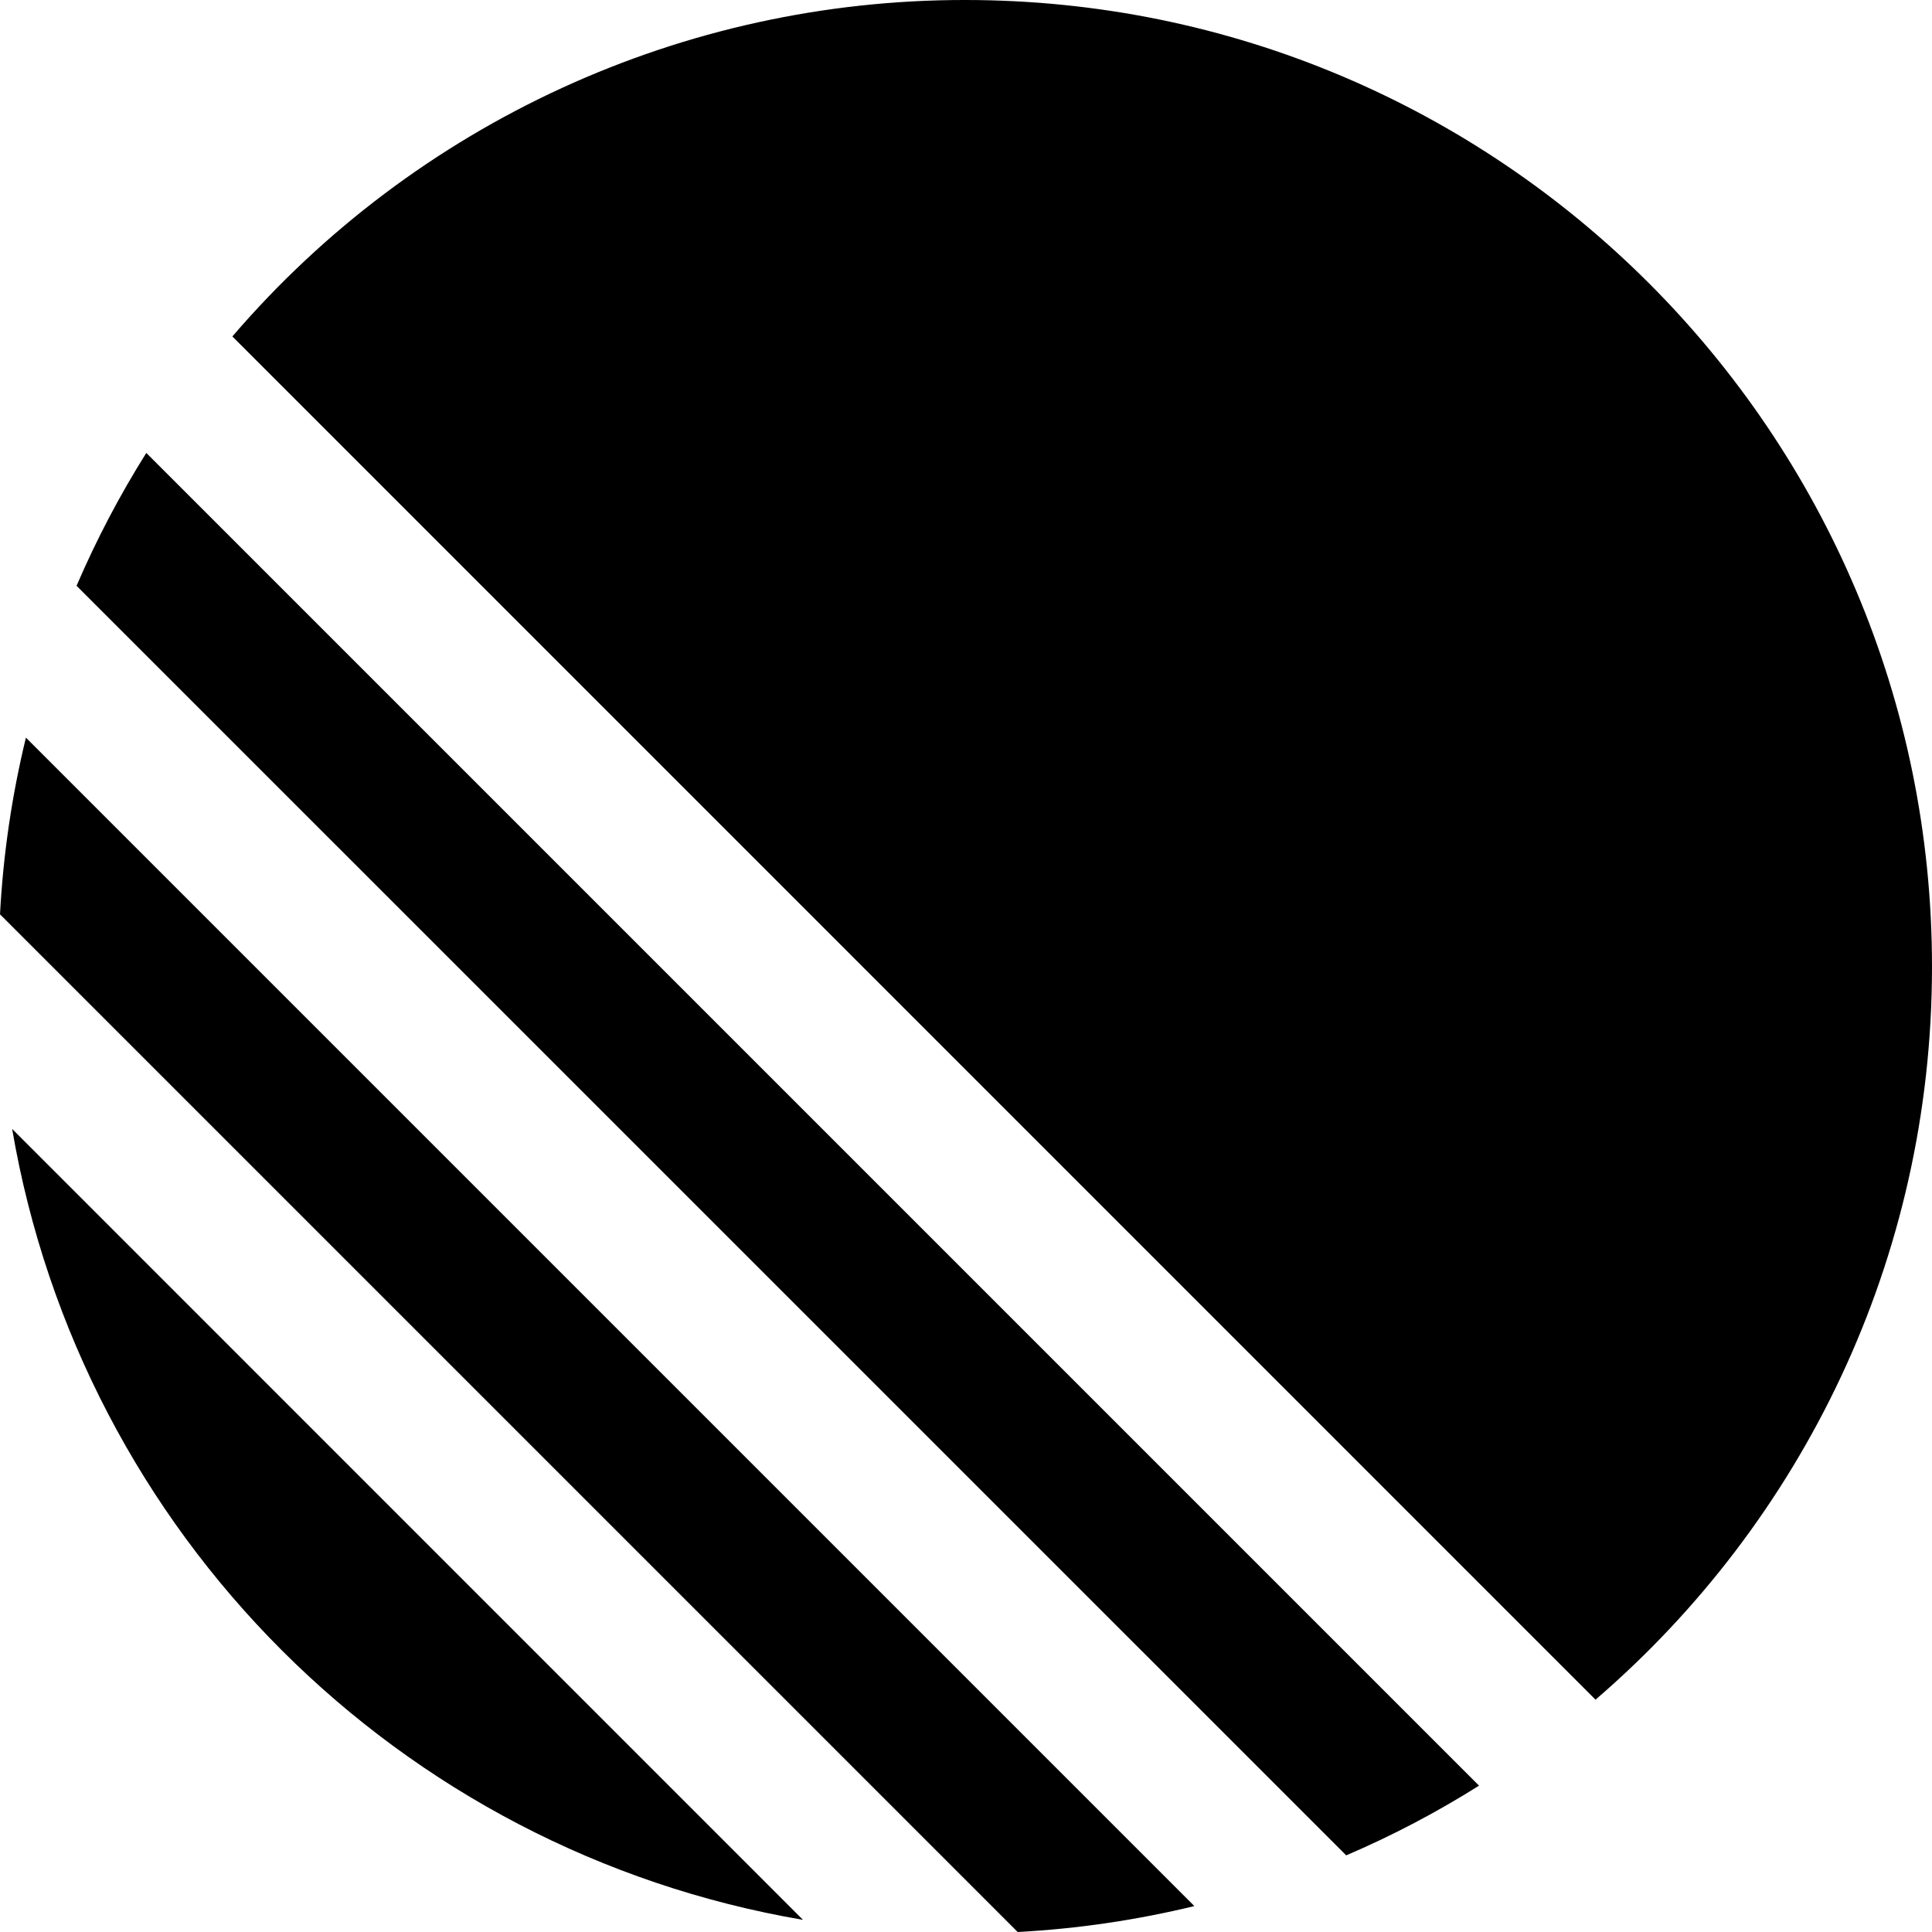
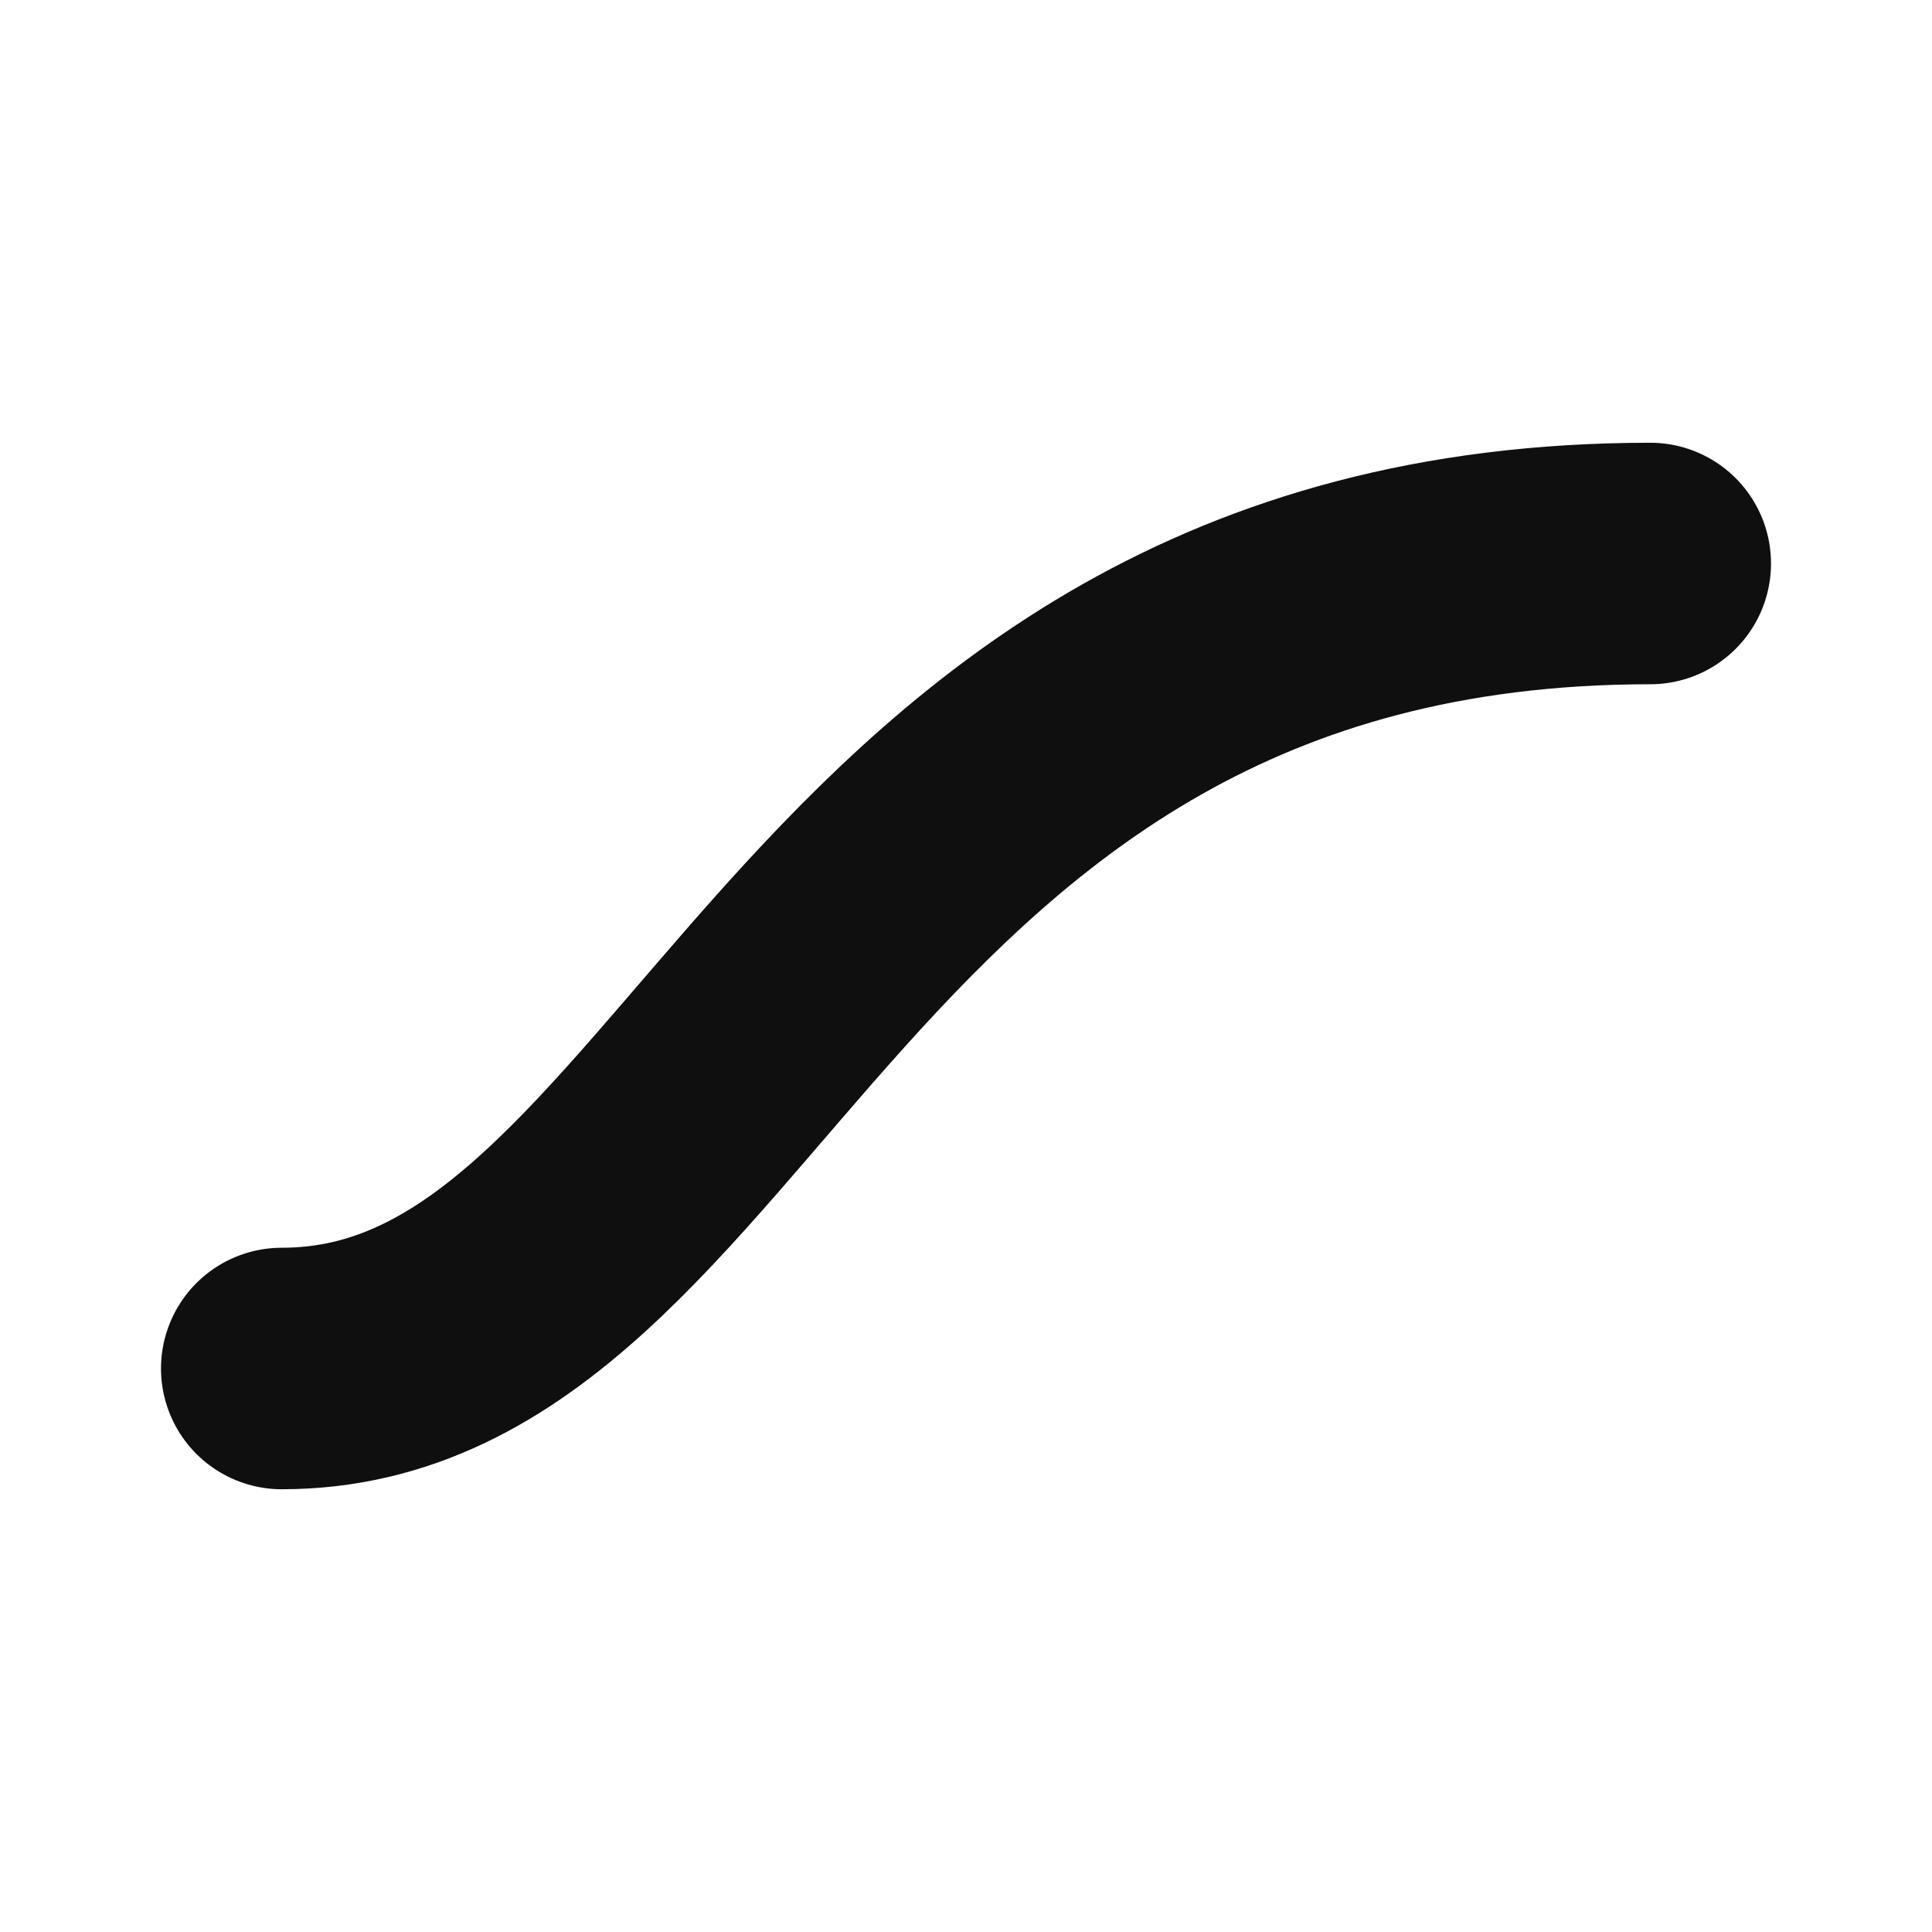
- <svg xmlns="http://www.w3.org/2000/svg" role="img" viewBox="0 0 24 24">
-   <path d="M2.886 4.18A11.982 11.982 0 0 1 11.99 0C18.624 0 24 5.376 24 12.009c0 3.64-1.62 6.903-4.18 9.105L2.887 4.18ZM1.817 5.626l16.556 16.556c-.524.33-1.075.62-1.65.866L.951 7.277c.247-.575.537-1.126.866-1.65ZM.322 9.163l14.515 14.515c-.71.172-1.443.282-2.195.322L0 11.358a12 12 0 0 1 .322-2.195Zm-.17 4.862 9.823 9.824a12.02 12.02 0 0 1-9.824-9.824Z" />
+ <svg xmlns="http://www.w3.org/2000/svg" viewBox="0 0 24 24" role="img" aria-label="Linear">
+   <path d="M3.5 17C9 17 10 7 20.5 7" fill="none" stroke="#0F0F0F" stroke-width="3" stroke-linecap="round" />
</svg>
